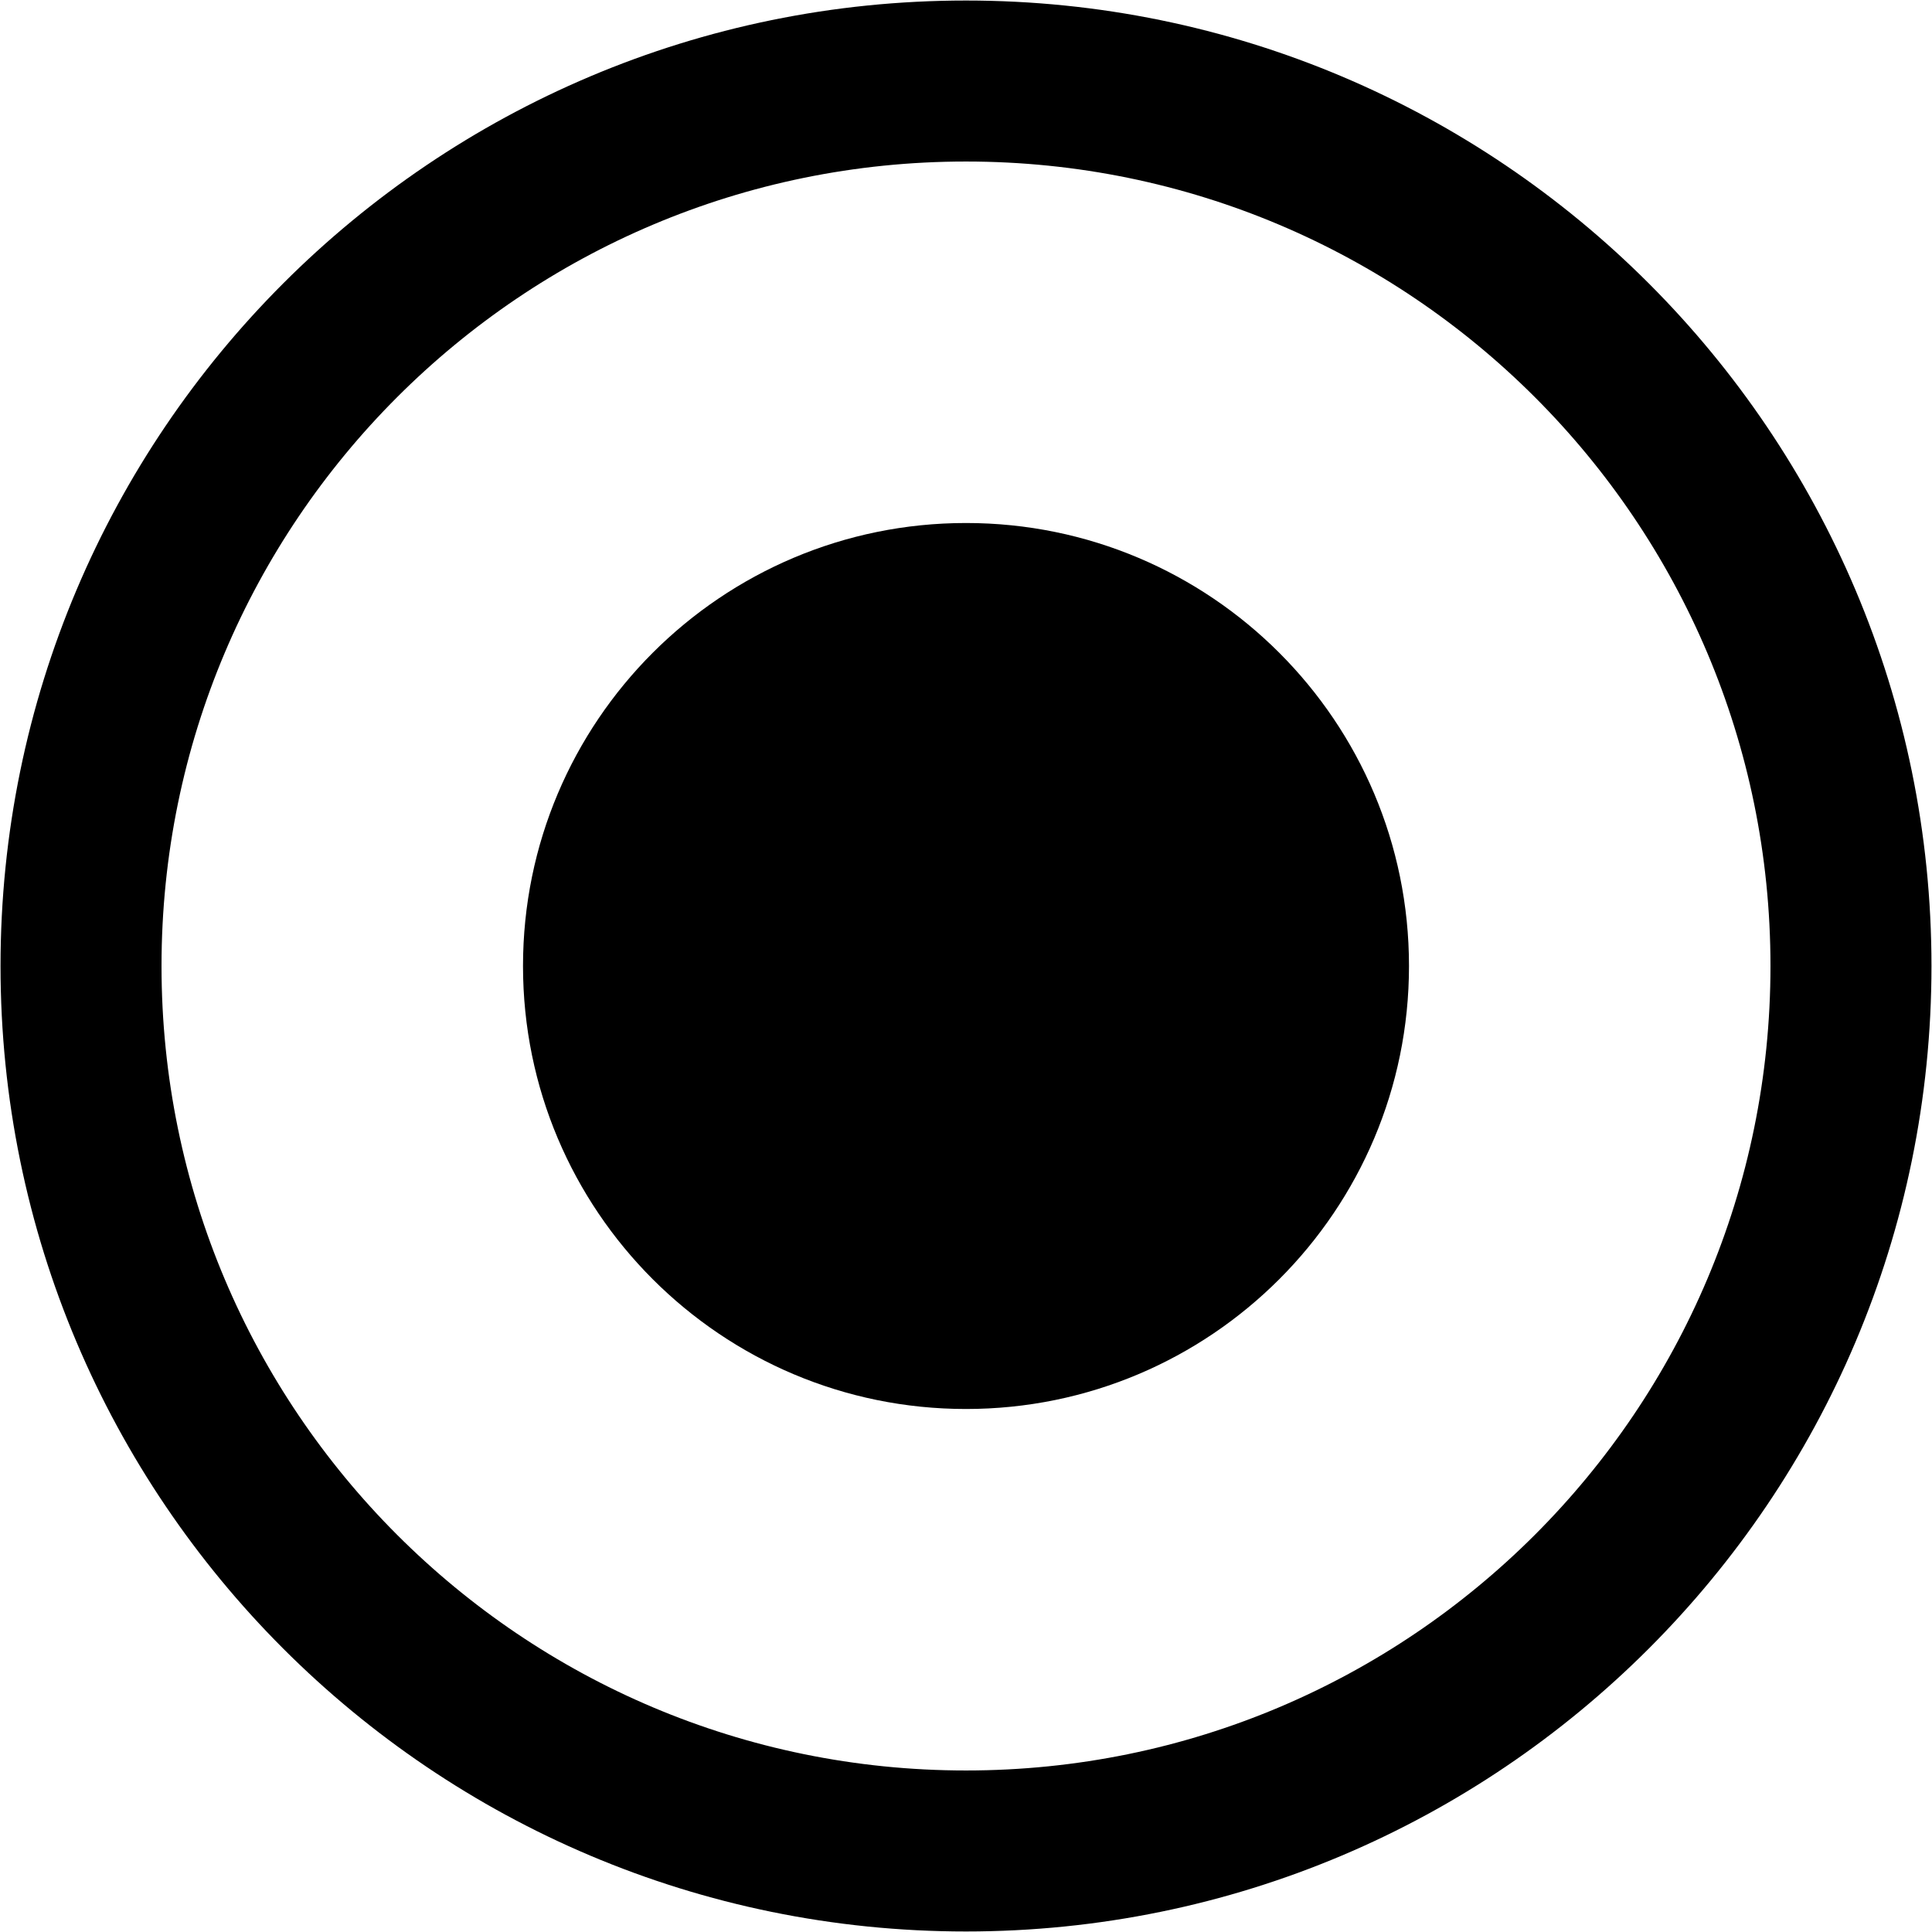
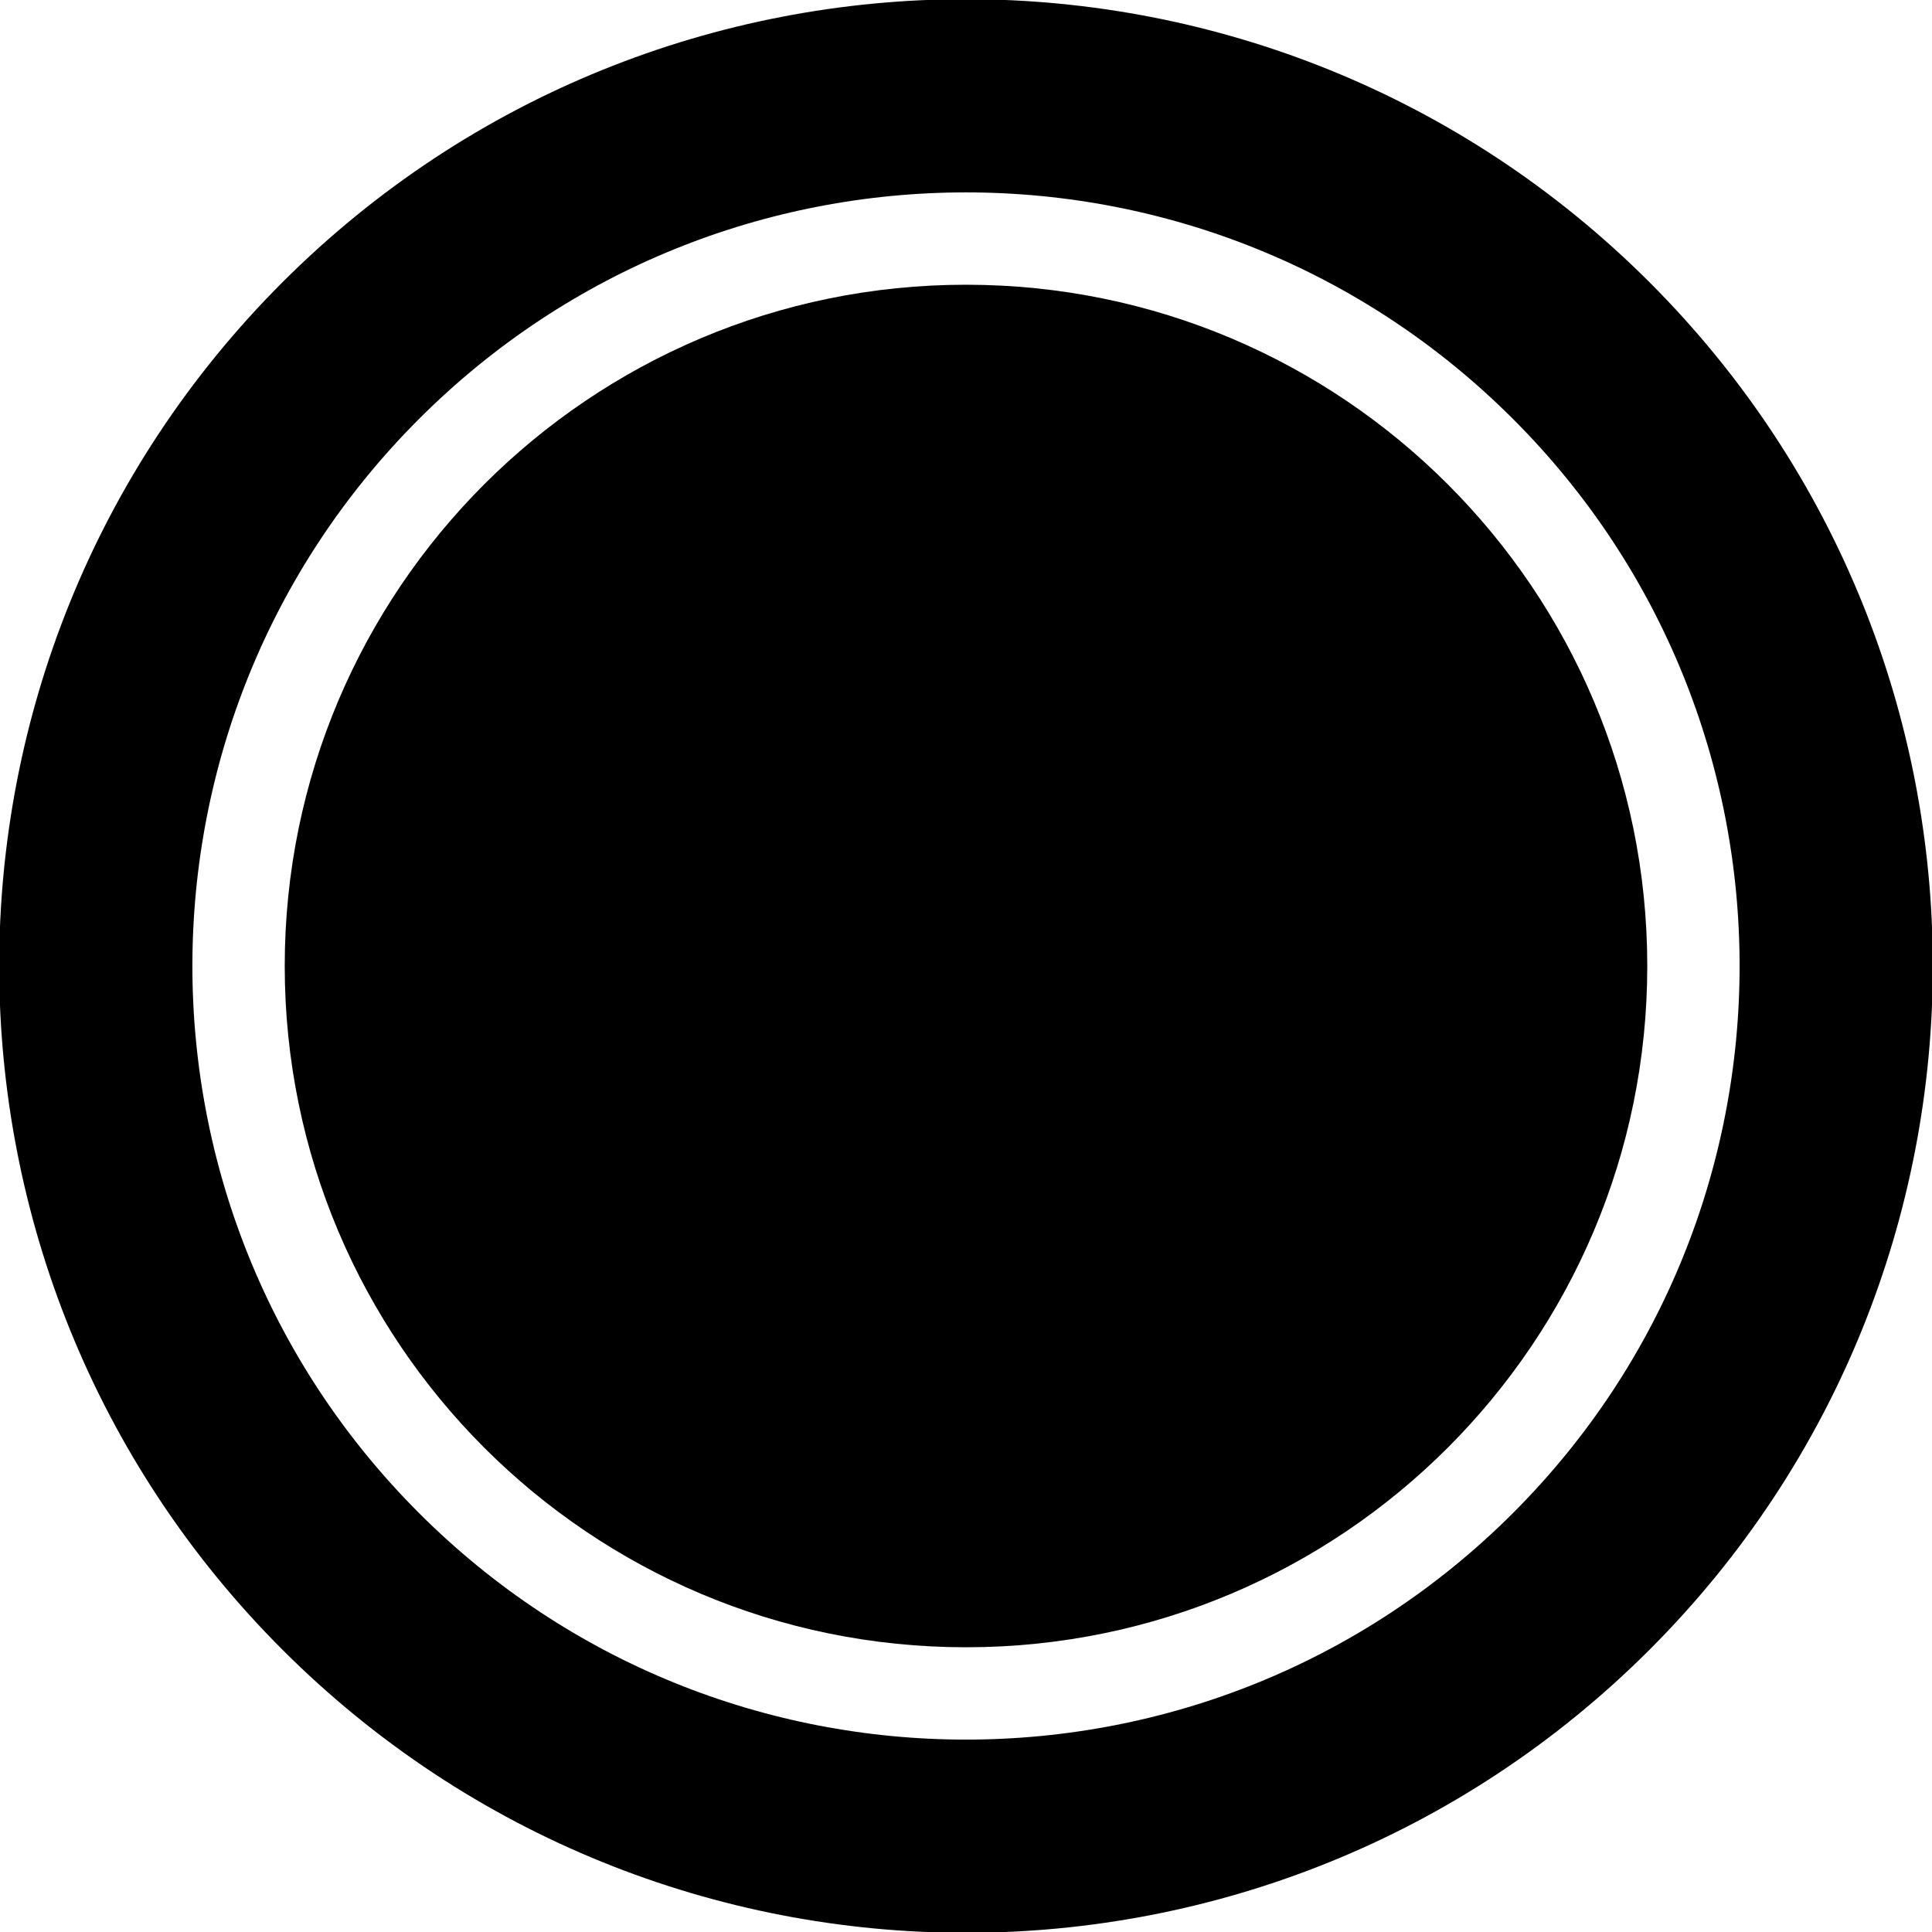
<svg xmlns="http://www.w3.org/2000/svg" width="48px" height="48px" id="svg4337" version="1.1">
  <defs id="defs4339" />
  <g id="layer1">
-     <circle style="opacity:1;fill:none;fill-opacity:1;stroke:#000000;stroke-width:4;stroke-linecap:round;stroke-miterlimit:4;stroke-dasharray:none;stroke-dashoffset:0;stroke-opacity:1" id="path5049" cx="24" cy="24" r="21.987" />
-     <circle r="11.006" cy="24" cx="24" id="circle5051" style="opacity:1;fill:#000000;fill-opacity:1;stroke:none;stroke-width:6.024;stroke-linecap:round;stroke-miterlimit:4;stroke-dasharray:none;stroke-dashoffset:0;stroke-opacity:1" />
+     <circle r="21.62" cy="33.941" cx="-2.4203235e-08" id="circle4257" style="opacity:1;fill:none;fill-opacity:1;stroke:#000000;stroke-width:4.8;stroke-miterlimit:4;stroke-dasharray:none;stroke-dashoffset:0;stroke-opacity:1" transform="matrix(0.7071068,-0.7071068,0.7071068,0.7071068,0,0)" />
+     <circle style="opacity:1;fill:#000000;fill-opacity:1;stroke:none;stroke-width:4.8;stroke-miterlimit:4;stroke-dasharray:none;stroke-dashoffset:0;stroke-opacity:1" id="path4273" cx="24" cy="24" r="16.926" />
  </g>
</svg>
